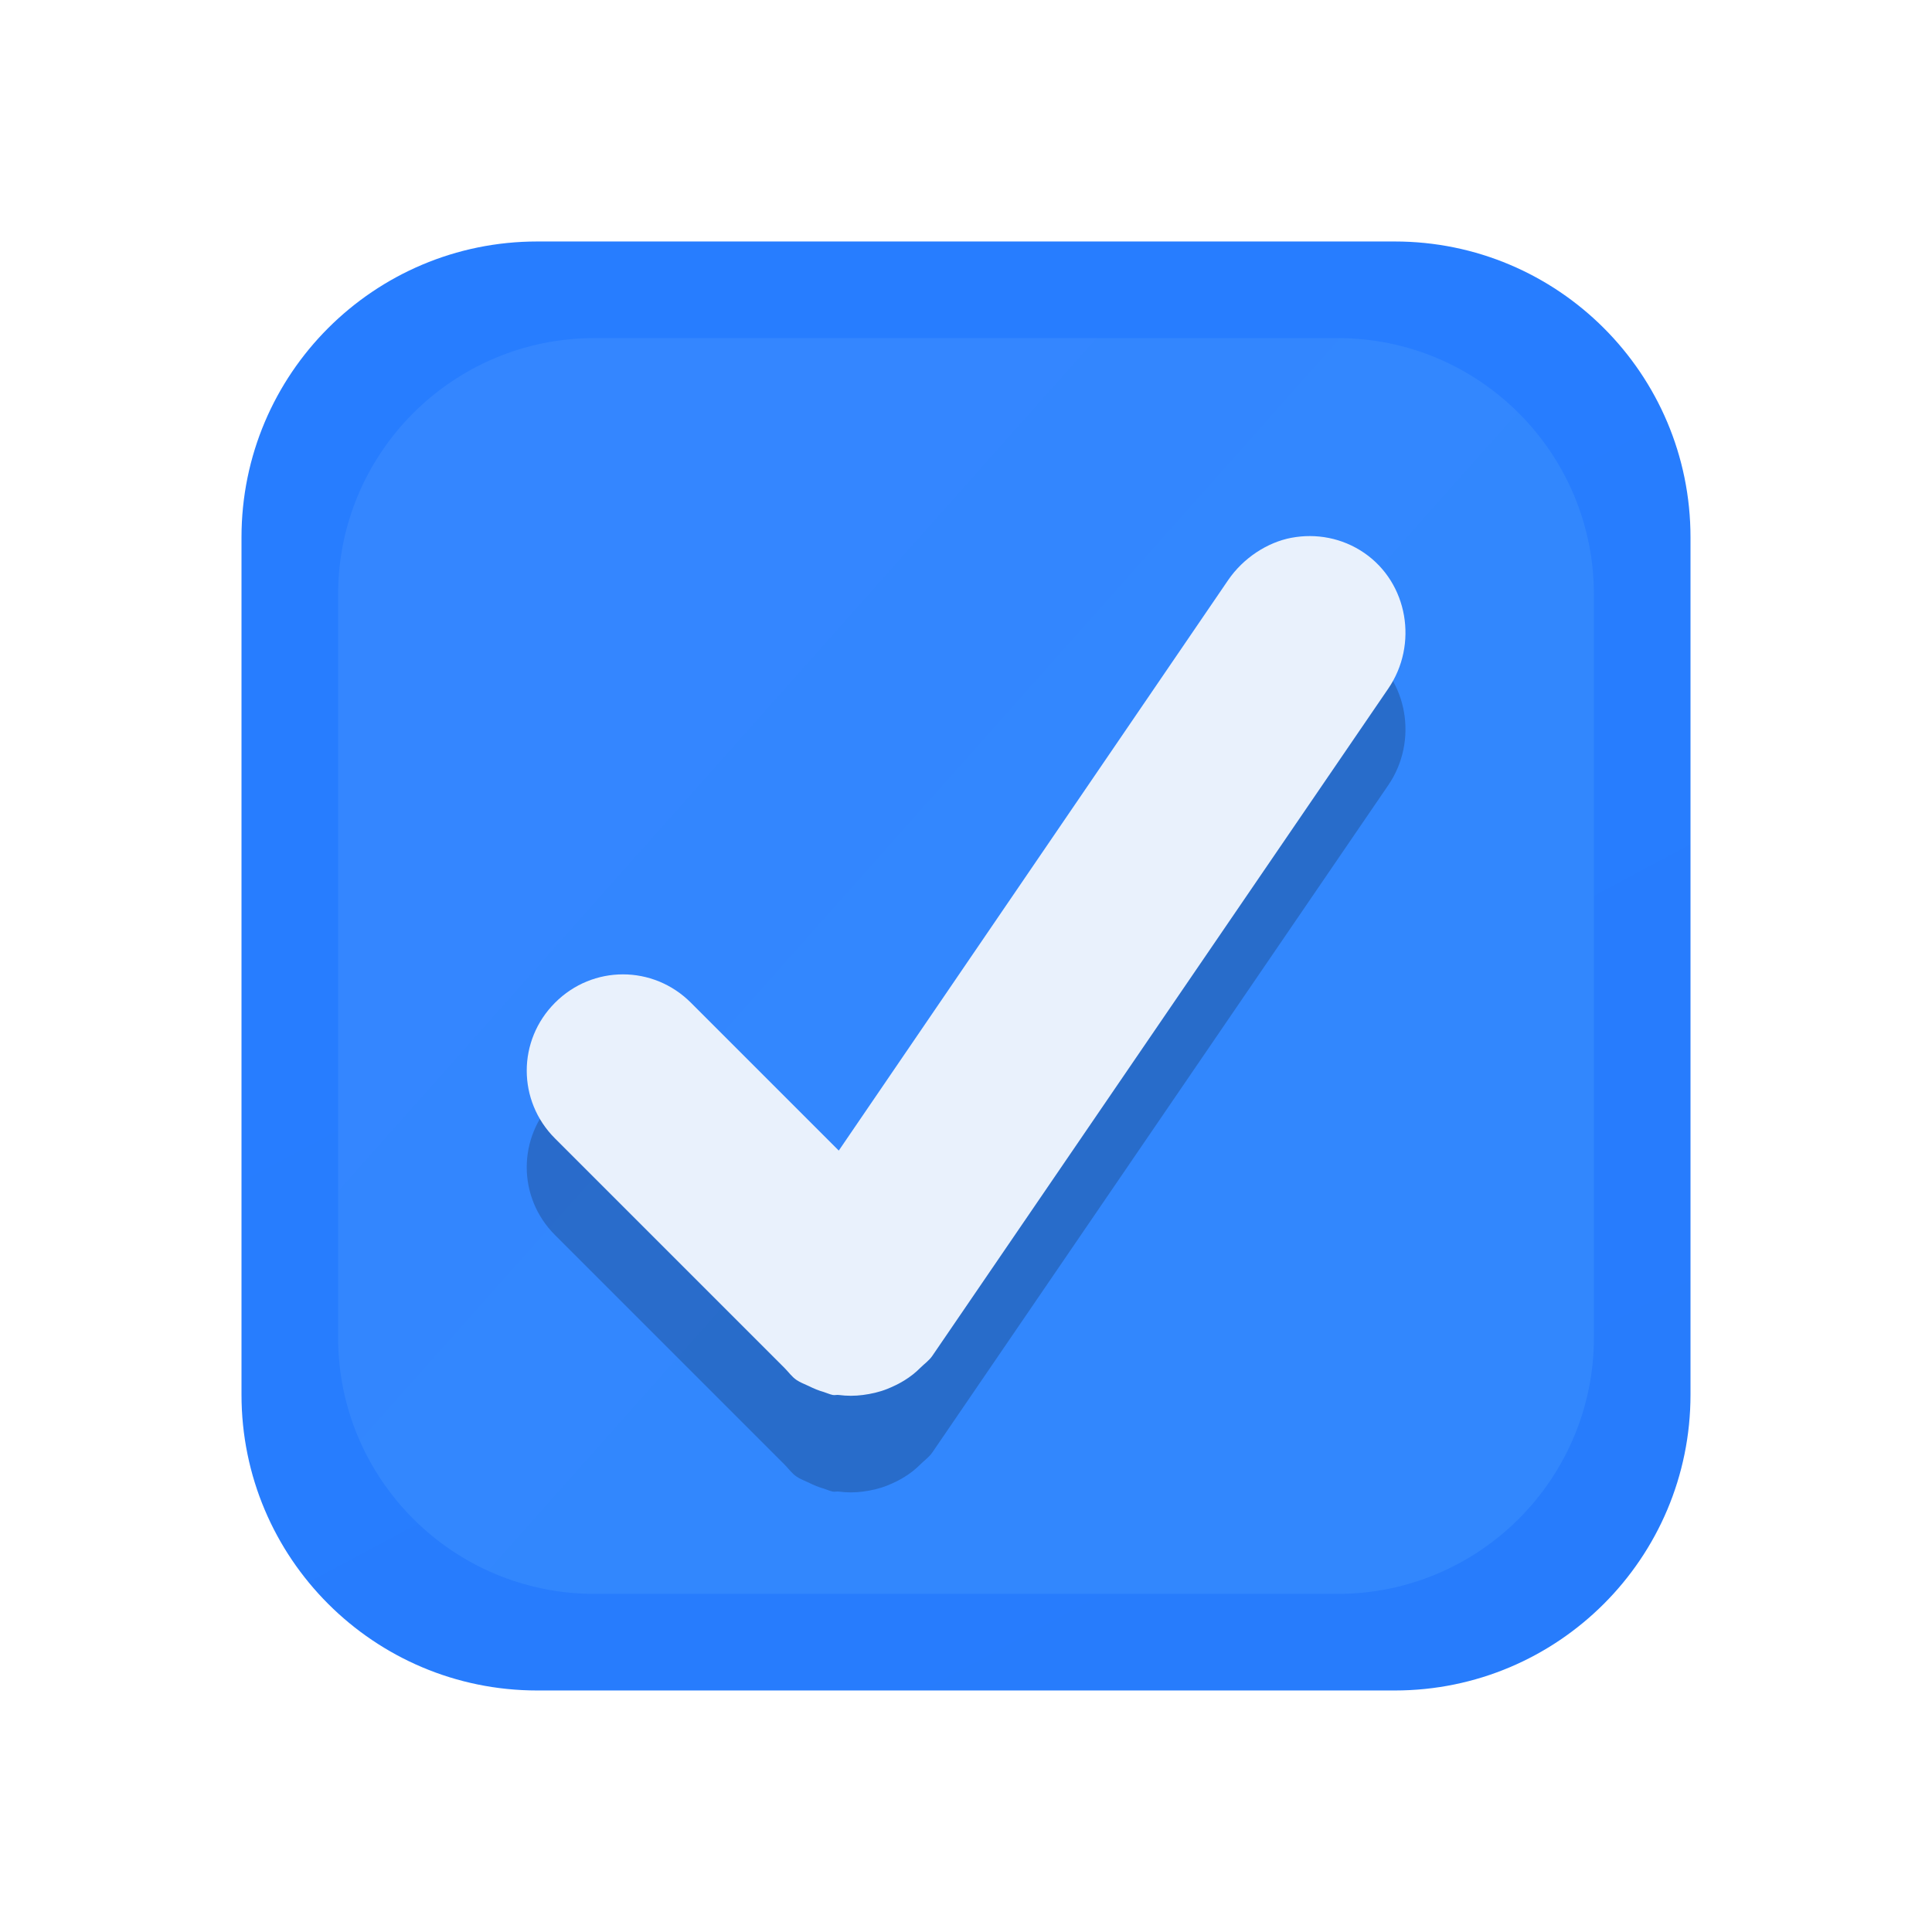
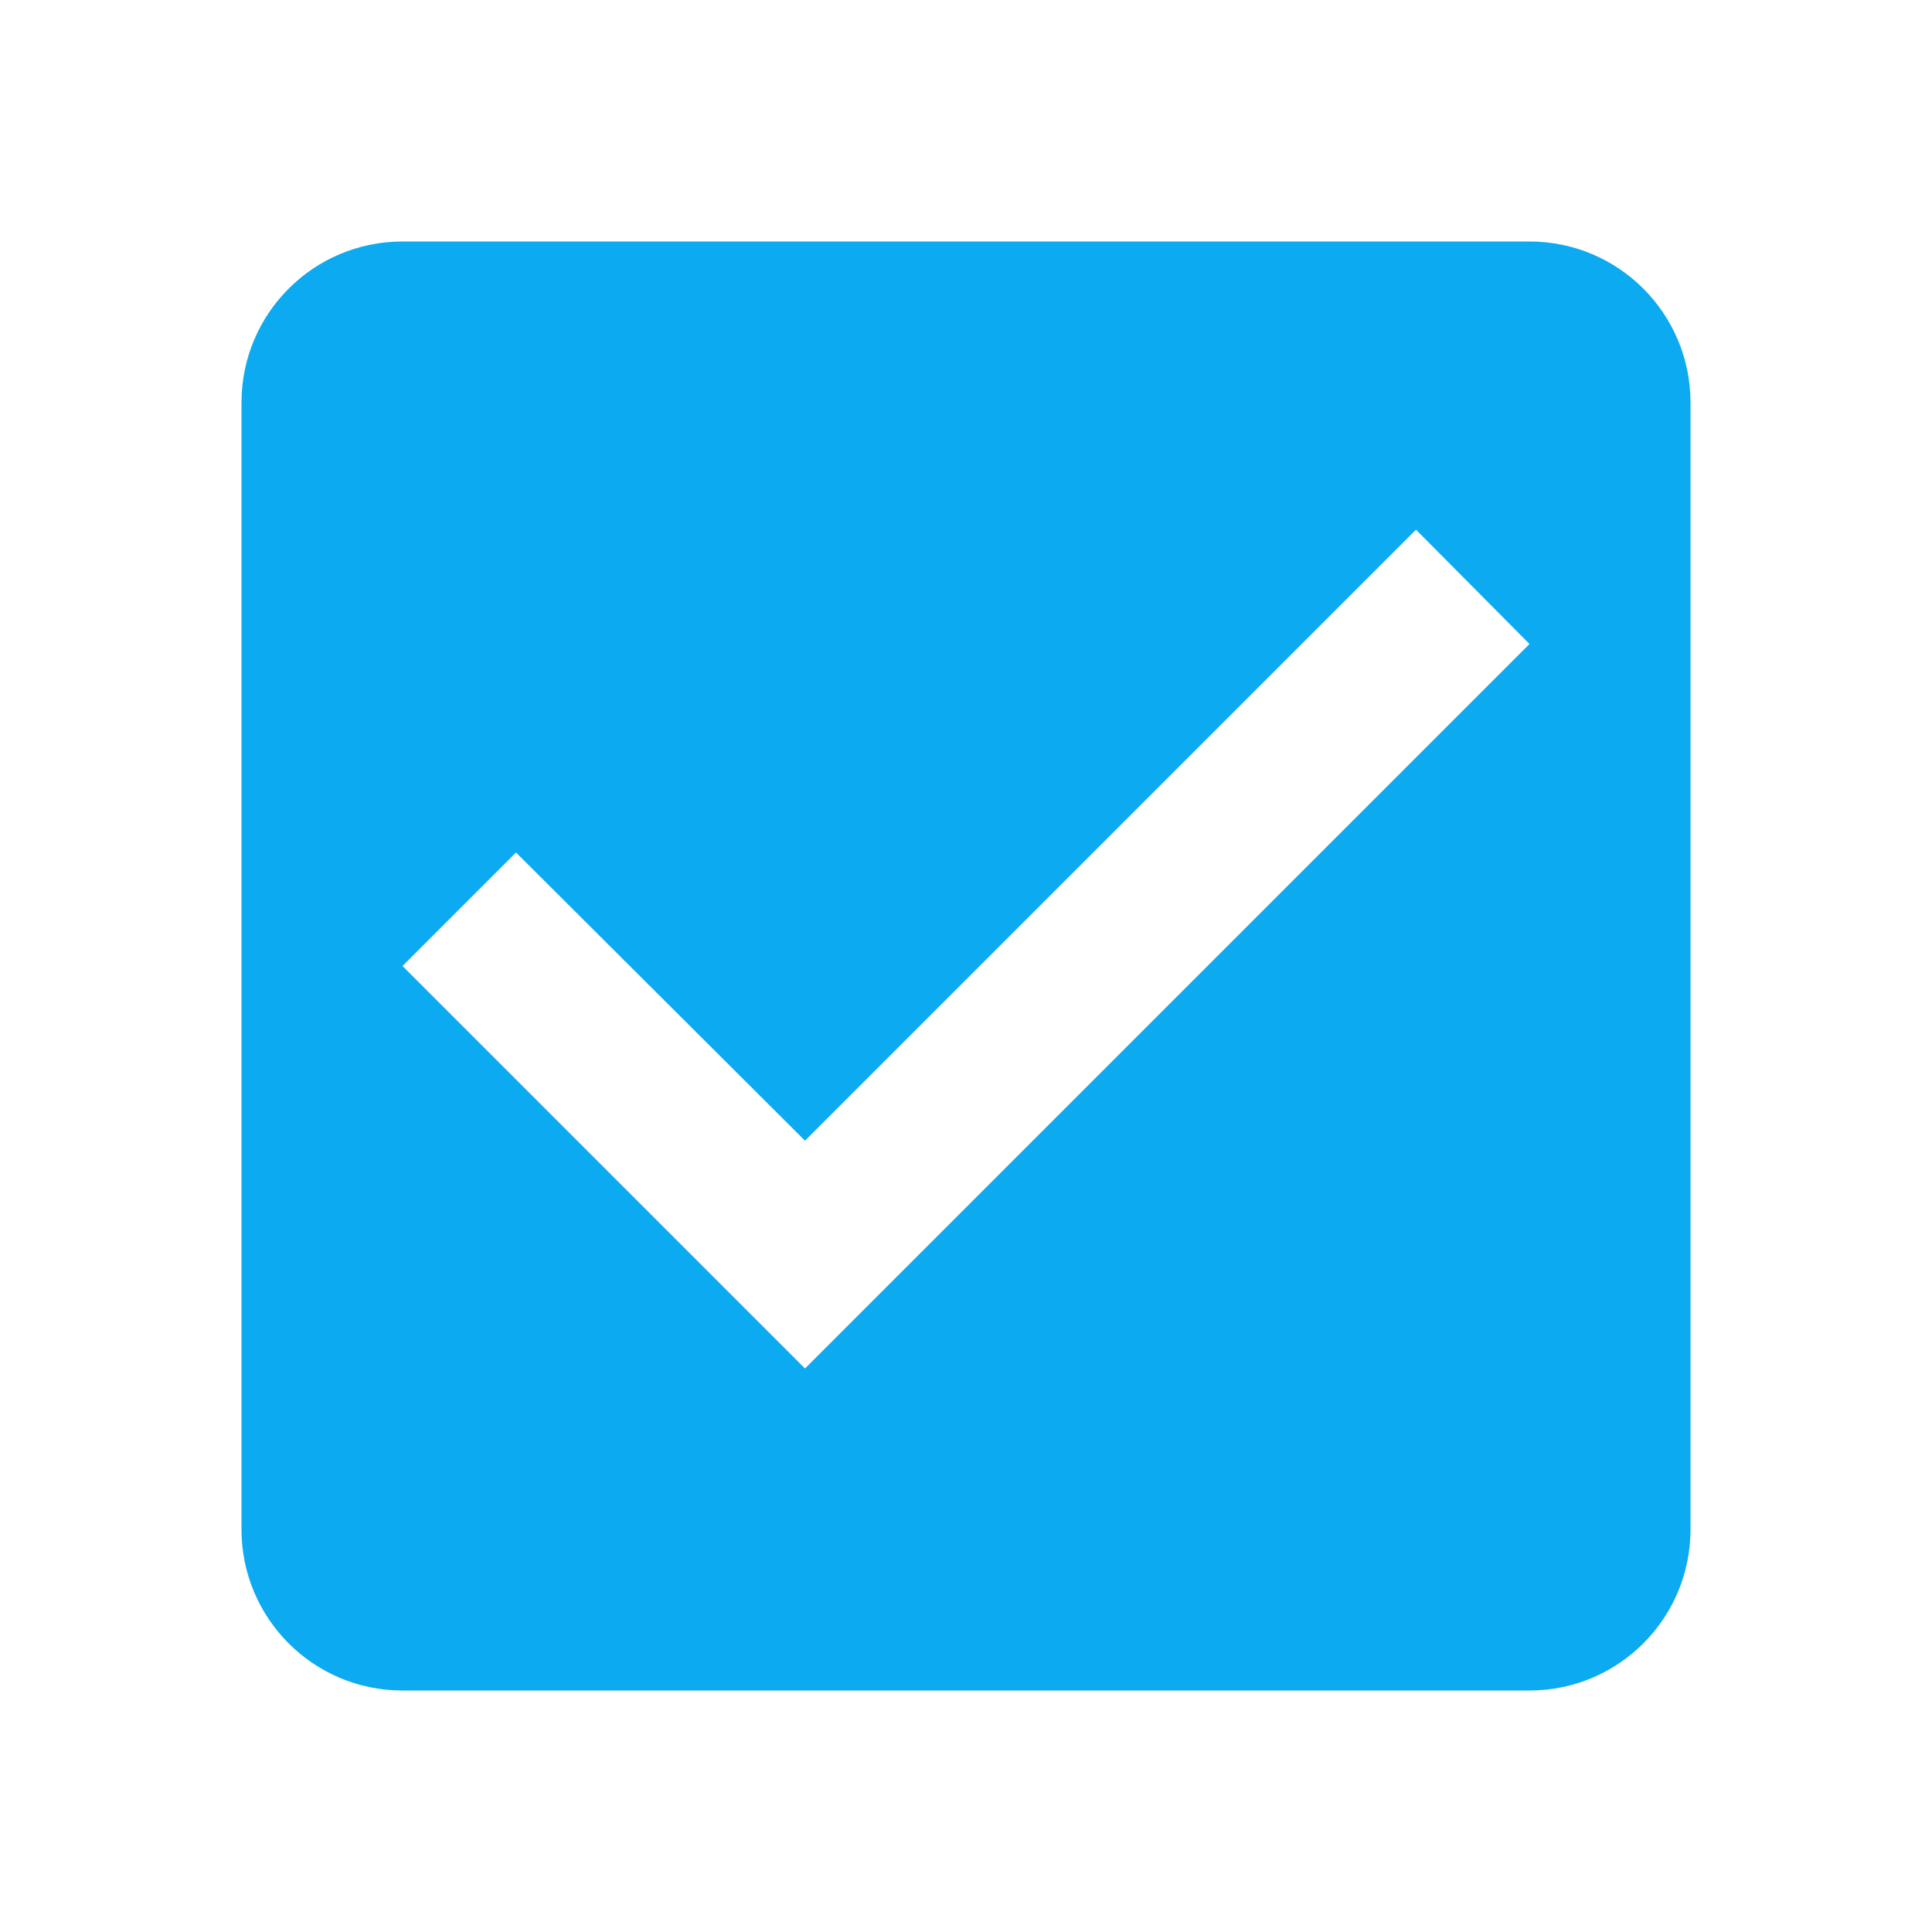
- <svg xmlns="http://www.w3.org/2000/svg" xmlns:xlink="http://www.w3.org/1999/xlink" width="20" height="20" id="svg3199" version="1.1">
-   <defs id="defs3201">
-     <linearGradient id="linearGradient3053">
-       <stop id="stop3055" offset="0" style="stop-color:#3287fd;stop-opacity:1" />
-       <stop id="stop3057" offset="1" style="stop-color:#3486ff;stop-opacity:1" />
-     </linearGradient>
-     <linearGradient id="linearGradient3046">
-       <stop id="stop3049" offset="0" style="stop-color:#277cfc;stop-opacity:1" />
-       <stop id="stop3051" offset="1" style="stop-color:#277dff;stop-opacity:1" />
-     </linearGradient>
-     <linearGradient id="linearGradient3868">
-       <stop style="stop-color:#000000;stop-opacity:1;" offset="0" id="stop3870" />
-       <stop style="stop-color:#000000;stop-opacity:0.5" offset="1" id="stop3872" />
-     </linearGradient>
-     <linearGradient id="linearGradient3860">
-       <stop style="stop-color:#000000;stop-opacity:1;" offset="0" id="stop3862" />
-       <stop style="stop-color:#000000;stop-opacity:0.5" offset="1" id="stop3864" />
-     </linearGradient>
-     <linearGradient id="linearGradient3044">
-       <stop style="stop-color:#1f2a2c;stop-opacity:1" offset="0" id="stop3046" />
-       <stop style="stop-color:#253235;stop-opacity:1" offset="1" id="stop3048" />
-     </linearGradient>
-     <linearGradient id="linearGradient3036">
-       <stop style="stop-color:#293739;stop-opacity:1" offset="0" id="stop3038" />
-       <stop style="stop-color:#314245;stop-opacity:1" offset="1" id="stop3040" />
-     </linearGradient>
-     <linearGradient id="linearGradient15404">
-       <stop id="stop15406" offset="0" style="stop-color:#515151;stop-opacity:1" />
-       <stop id="stop15408" offset="1" style="stop-color:#292929;stop-opacity:1" />
-     </linearGradient>
-     <linearGradient xlink:href="#linearGradient5872-5-1" id="linearGradient5891-0-4" gradientUnits="userSpaceOnUse" x1="205.841" y1="246.709" x2="206.748" y2="231.241" />
-     <linearGradient id="linearGradient5872-5-1">
-       <stop style="stop-color:#17520b;stop-opacity:1;" offset="0" id="stop5874-4-4" />
-       <stop style="stop-color:#31af18;stop-opacity:1;" offset="1" id="stop5876-0-5" />
-     </linearGradient>
-     <linearGradient y2="-388.73" x2="-93.031" y1="-396.347" x1="-93.031" gradientTransform="matrix(1.591837,0,0,0.8571429,-256.5612,59.68542)" gradientUnits="userSpaceOnUse" id="linearGradient14219" xlink:href="#linearGradient15404" />
-     <linearGradient id="linearGradient10013-4-63-6">
-       <stop style="stop-color:#333333;stop-opacity:1;" offset="0" id="stop10015-2-76-1" />
-       <stop style="stop-color:#292929;stop-opacity:1" offset="1" id="stop10017-46-15-8" />
-     </linearGradient>
-     <linearGradient id="linearGradient10597-5">
-       <stop style="stop-color:#16191a;stop-opacity:1;" offset="0" id="stop10599-2" />
-       <stop style="stop-color:#2b3133;stop-opacity:1" offset="1" id="stop10601-5" />
-     </linearGradient>
-     <linearGradient y2="-322.164" x2="921.225" y1="-330.051" x1="921.328" gradientTransform="matrix(1.591837,0,0,0.8571429,-1456.546,275.4519)" gradientUnits="userSpaceOnUse" id="linearGradient15374" xlink:href="#linearGradient10013-4-63-6" />
-     <linearGradient gradientTransform="translate(-1199.985,216.3805)" y2="-227.08" x2="1203.918" y1="-217.567" x1="1203.918" gradientUnits="userSpaceOnUse" id="linearGradient15376" xlink:href="#linearGradient10597-5" />
-     <linearGradient xlink:href="#linearGradient5872-5-1" id="linearGradient3019" gradientUnits="userSpaceOnUse" x1="205.841" y1="246.709" x2="206.748" y2="231.241" />
-     <linearGradient xlink:href="#linearGradient5872-5-1" id="linearGradient3024" gradientUnits="userSpaceOnUse" x1="205.841" y1="246.709" x2="206.748" y2="231.241" gradientTransform="matrix(0.84337,0,0,0.84337,179.9529,329.6877)" />
-     <linearGradient xlink:href="#linearGradient3036" id="linearGradient3042" x1="404" y1="514.237" x2="398.375" y2="503.703" gradientUnits="userSpaceOnUse" gradientTransform="translate(-49.49748,26.16295)" />
-     <linearGradient xlink:href="#linearGradient3044" id="linearGradient3050" x1="402.25" y1="507.862" x2="396.617" y2="502.854" gradientUnits="userSpaceOnUse" gradientTransform="translate(-49.49748,26.16295)" />
-     <linearGradient xlink:href="#linearGradient3036" id="linearGradient3845" gradientUnits="userSpaceOnUse" gradientTransform="translate(-49.49748,26.16295)" x1="404" y1="514.237" x2="398.375" y2="503.703" />
-     <linearGradient xlink:href="#linearGradient3044" id="linearGradient3847" gradientUnits="userSpaceOnUse" gradientTransform="translate(-49.49748,26.16295)" x1="402.25" y1="507.862" x2="396.617" y2="502.854" />
-     <linearGradient xlink:href="#linearGradient3053" id="linearGradient3853" gradientUnits="userSpaceOnUse" gradientTransform="translate(-47.50001,26.49998)" x1="402.25" y1="507.862" x2="396.617" y2="502.854" />
-     <linearGradient xlink:href="#linearGradient3046" id="linearGradient3856" gradientUnits="userSpaceOnUse" gradientTransform="translate(-47.50001,26.49998)" x1="404" y1="514.237" x2="398.375" y2="503.703" />
-     <linearGradient xlink:href="#linearGradient3860" id="linearGradient3866" x1="344.531" y1="535.831" x2="344.531" y2="524.843" gradientUnits="userSpaceOnUse" />
-     <linearGradient xlink:href="#linearGradient3868" id="linearGradient3874" x1="348.51" y1="541.849" x2="348.51" y2="526.466" gradientUnits="userSpaceOnUse" />
-   </defs>
-   <g id="layer1" transform="translate(-342.5,-523.3622)">
-     <rect style="fill:url(#linearGradient3856);fill-opacity:1;stroke:none" id="rect3024" width="15" height="15" x="345" y="525.862" rx="3.062" ry="3.062" />
-     <rect ry="2.654" rx="2.654" y="526.862" x="346" height="13" width="13" id="rect3026" style="fill:url(#linearGradient3853);fill-opacity:1;stroke:none" />
-     <path style="opacity:0.2;fill:#000000;fill-opacity:1;stroke:none" d="m 355.87,529.929 c -0.251,0.047 -0.5,0.21 -0.656,0.438 l -4.031,5.906 -1.531,-1.531 c -0.391,-0.391 -1.016,-0.391 -1.406,0 -0.391,0.391 -0.391,1.016 0,1.406 l 2.219,2.219 0.156,0.156 c 0.042,0.042 0.074,0.09 0.125,0.125 0.039,0.027 0.084,0.042 0.125,0.062 0.051,0.025 0.102,0.047 0.156,0.062 0.03,0.009 0.063,0.025 0.094,0.031 0.02,0.004 0.043,-0.003 0.062,0 0.084,0.011 0.166,0.011 0.25,0 0.084,-0.011 0.17,-0.03 0.25,-0.062 0.126,-0.05 0.245,-0.119 0.344,-0.219 0.042,-0.042 0.09,-0.074 0.125,-0.125 l 4.719,-6.906 c 0.312,-0.456 0.206,-1.094 -0.25,-1.406 -0.228,-0.156 -0.499,-0.203 -0.75,-0.156 z" id="rect3067" />
-     <path style="fill:#e9f1fc;fill-opacity:1;stroke:none" d="m 355.87,528.929 c -0.251,0.047 -0.5,0.21 -0.656,0.438 l -4.031,5.906 -1.531,-1.531 c -0.391,-0.391 -1.016,-0.391 -1.406,0 -0.391,0.391 -0.391,1.016 0,1.406 l 2.219,2.219 0.156,0.156 c 0.042,0.042 0.074,0.09 0.125,0.125 0.039,0.027 0.084,0.042 0.125,0.062 0.051,0.025 0.102,0.047 0.156,0.062 0.03,0.009 0.063,0.025 0.094,0.031 0.02,0.004 0.043,-0.003 0.062,0 0.084,0.011 0.166,0.011 0.25,0 0.084,-0.011 0.17,-0.03 0.25,-0.062 0.126,-0.05 0.245,-0.119 0.344,-0.219 0.042,-0.042 0.09,-0.074 0.125,-0.125 l 4.719,-6.906 c 0.312,-0.456 0.206,-1.094 -0.25,-1.406 -0.228,-0.156 -0.499,-0.203 -0.75,-0.156 z" id="rect3828" />
-   </g>
+ <svg xmlns="http://www.w3.org/2000/svg" fill="#000000" height="24" viewBox="0 0 24 24" width="24" id="svg2" version="1.1">
+   <defs id="defs10" />
+   <path d="M19 3H5c-1.11 0-2 .9-2 2v14c0 1.1.89 2 2 2h14c1.11 0 2-.9 2-2V5c0-1.1-.89-2-2-2zm-9 14l-5-5 1.41-1.41L10 14.17l7.59-7.59L19 8l-9 9z" id="path6" style="fill:#0caaf0;fill-opacity:1" />
</svg>
